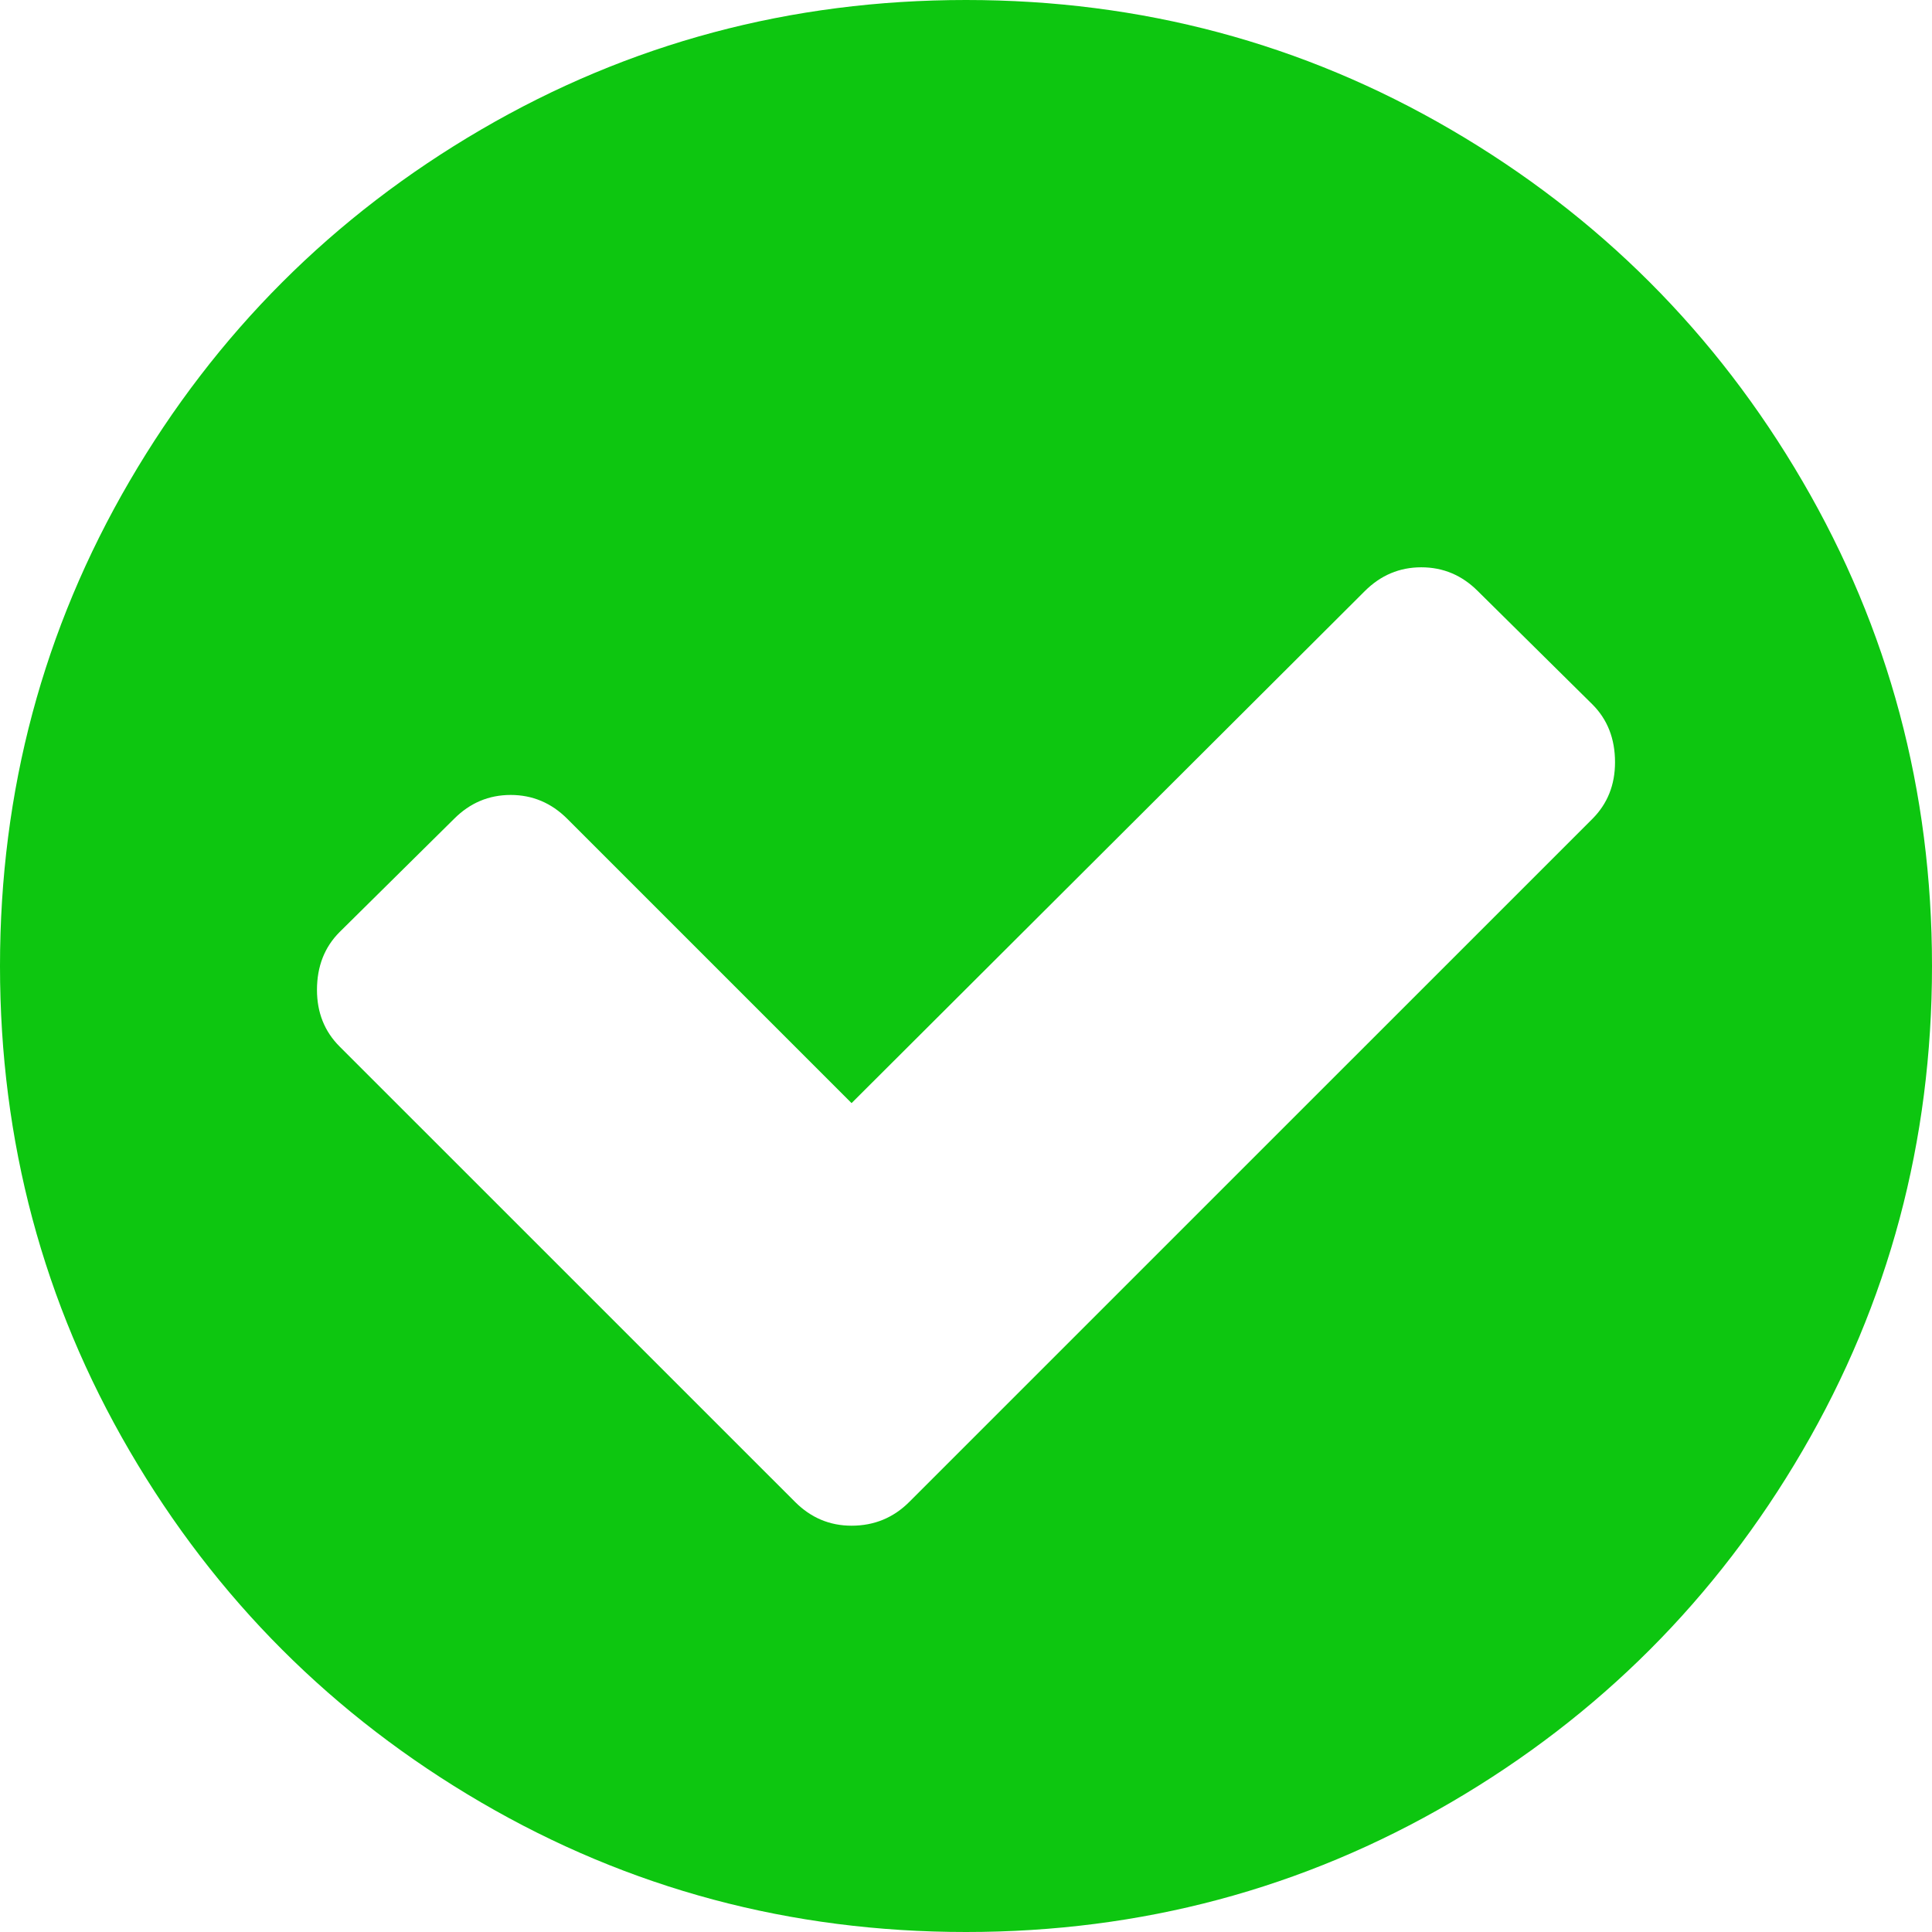
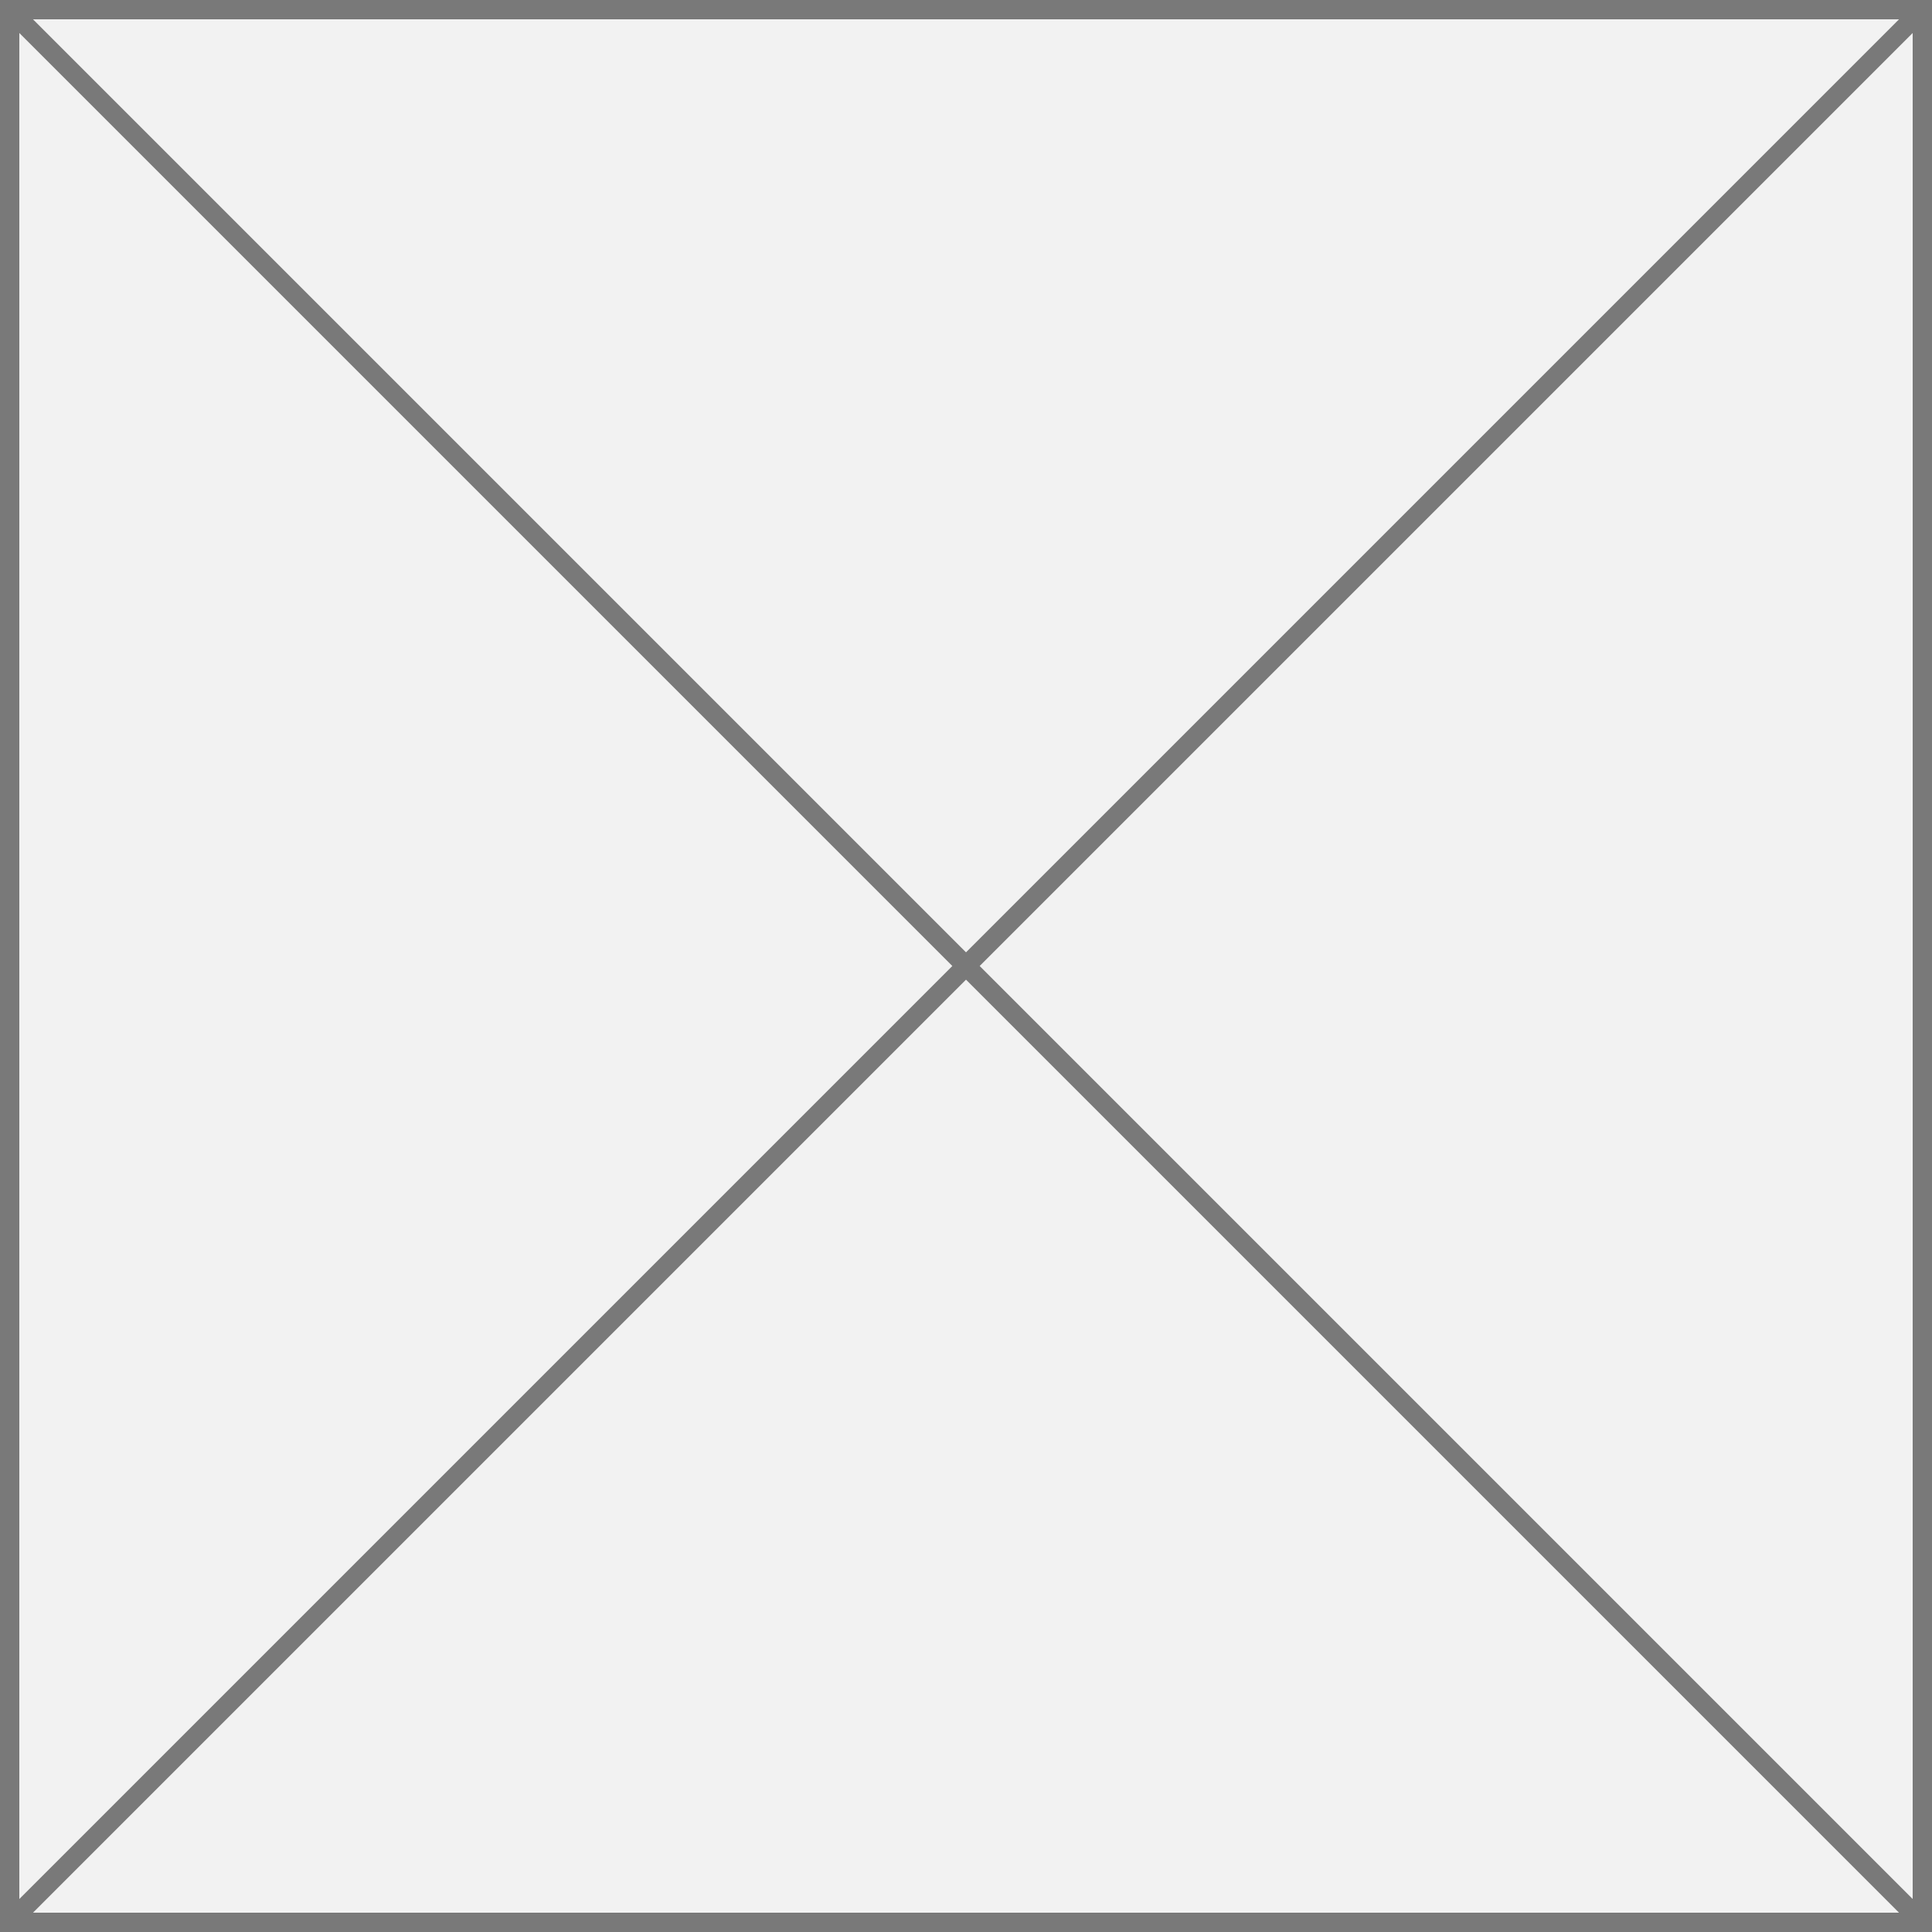
- <svg xmlns="http://www.w3.org/2000/svg" version="1.1" width="30px" height="30px">
-   <g transform="matrix(1 0 0 1 -85 -314 )">
-     <path d="M 24.727 12.715  C 24.961 12.48  25.078 12.188  25.078 11.836  C 25.078 11.471  24.961 11.172  24.727 10.938  L 22.949 9.18  C 22.702 8.932  22.409 8.809  22.07 8.809  C 21.732 8.809  21.439 8.932  21.191 9.18  L 13.223 17.129  L 8.809 12.715  C 8.561 12.467  8.268 12.344  7.93 12.344  C 7.591 12.344  7.298 12.467  7.051 12.715  L 5.273 14.473  C 5.039 14.707  4.922 15.007  4.922 15.371  C 4.922 15.723  5.039 16.016  5.273 16.25  L 12.344 23.32  C 12.591 23.568  12.884 23.691  13.223 23.691  C 13.574 23.691  13.874 23.568  14.121 23.32  L 24.727 12.715  Z M 27.988 7.471  C 29.329 9.769  30 12.279  30 15  C 30 17.721  29.329 20.231  27.988 22.529  C 26.647 24.827  24.827 26.647  22.529 27.988  C 20.231 29.329  17.721 30  15 30  C 12.279 30  9.769 29.329  7.471 27.988  C 5.173 26.647  3.353 24.827  2.012 22.529  C 0.671 20.231  0 17.721  0 15  C 0 12.279  0.671 9.769  2.012 7.471  C 3.353 5.173  5.173 3.353  7.471 2.012  C 9.769 0.671  12.279 0  15 0  C 17.721 0  20.231 0.671  22.529 2.012  C 24.827 3.353  26.647 5.173  27.988 7.471  Z " fill-rule="nonzero" fill="#0dc610" stroke="none" transform="matrix(1 0 0 1 85 314 )" />
+ <svg xmlns="http://www.w3.org/2000/svg" version="1.1" width="100px" height="100px">
+   <g transform="matrix(1 0 0 1 -260 -645 )">
+     <path d="M 260.5 645.5  L 359.5 645.5  L 359.5 744.5  L 260.5 744.5  L 260.5 645.5  Z " fill-rule="nonzero" fill="#f2f2f2" stroke="none" />
+     <path d="M 260.5 645.5  L 359.5 645.5  L 359.5 744.5  L 260.5 744.5  L 260.5 645.5  Z " stroke-width="1" stroke="#797979" fill="none" />
+     <path d="M 260.354 645.354  L 359.646 744.646  M 359.646 645.354  L 260.354 744.646  " stroke-width="1" stroke="#797979" fill="none" />
  </g>
</svg>
